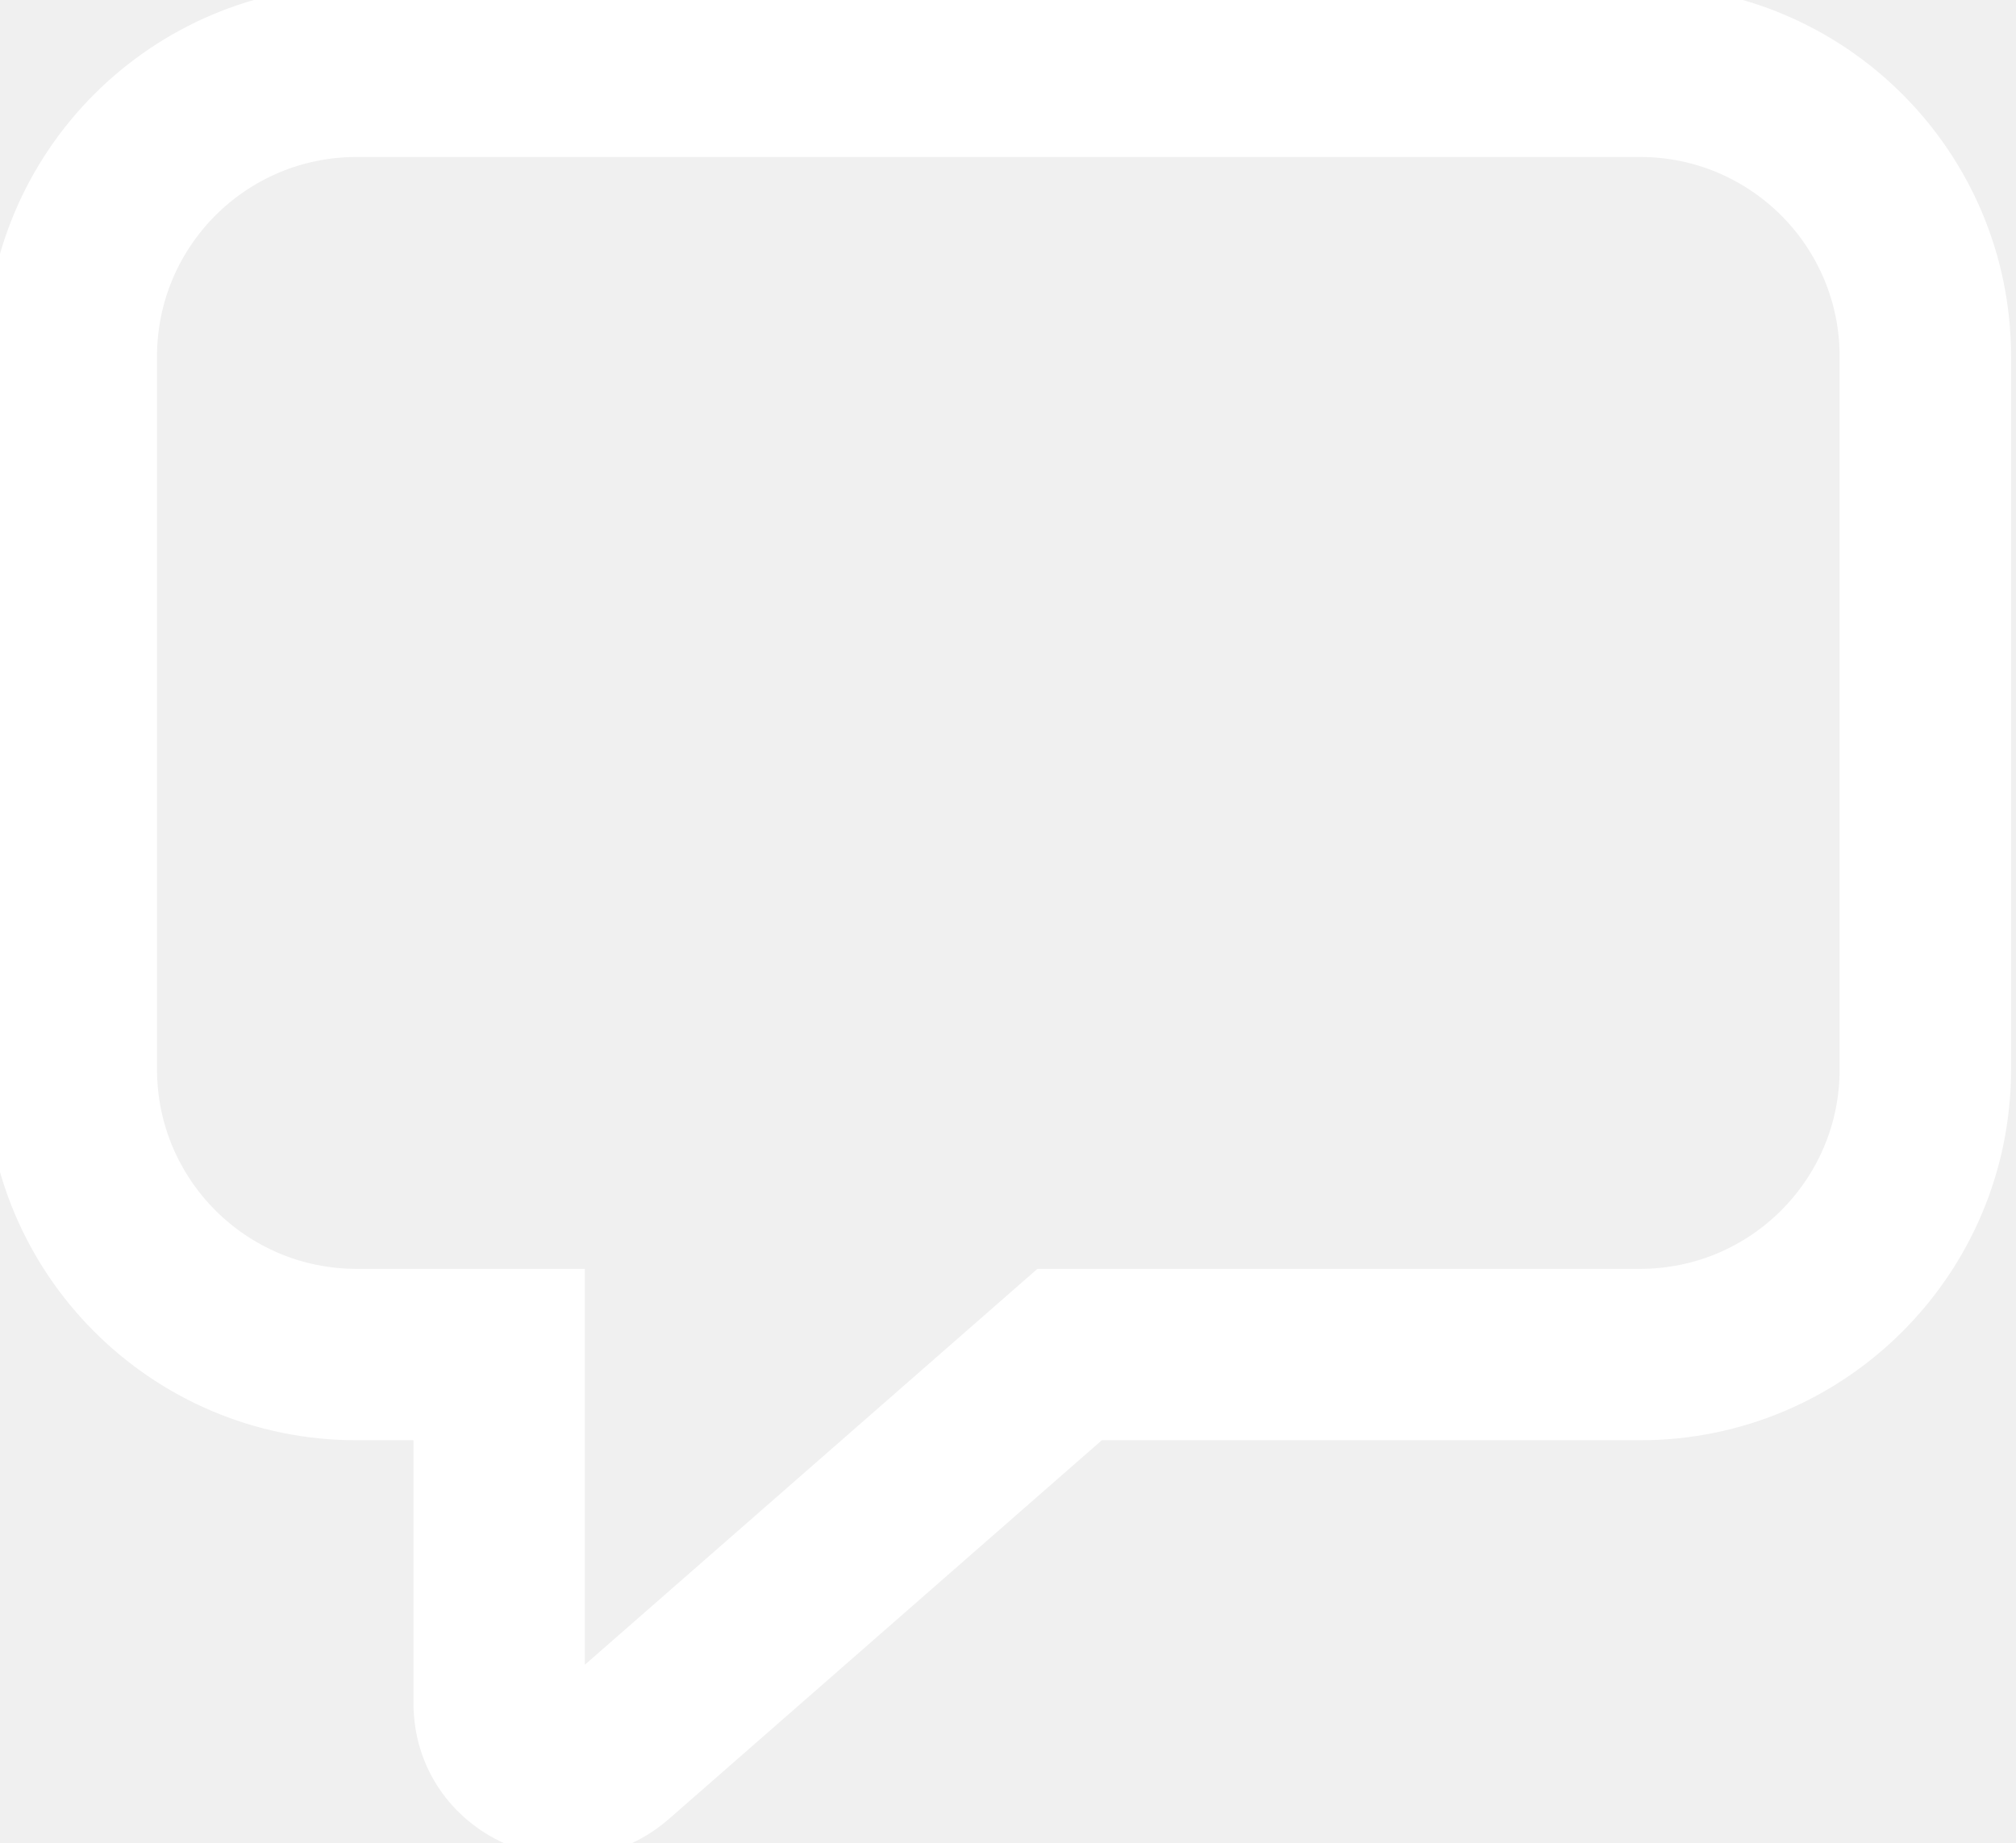
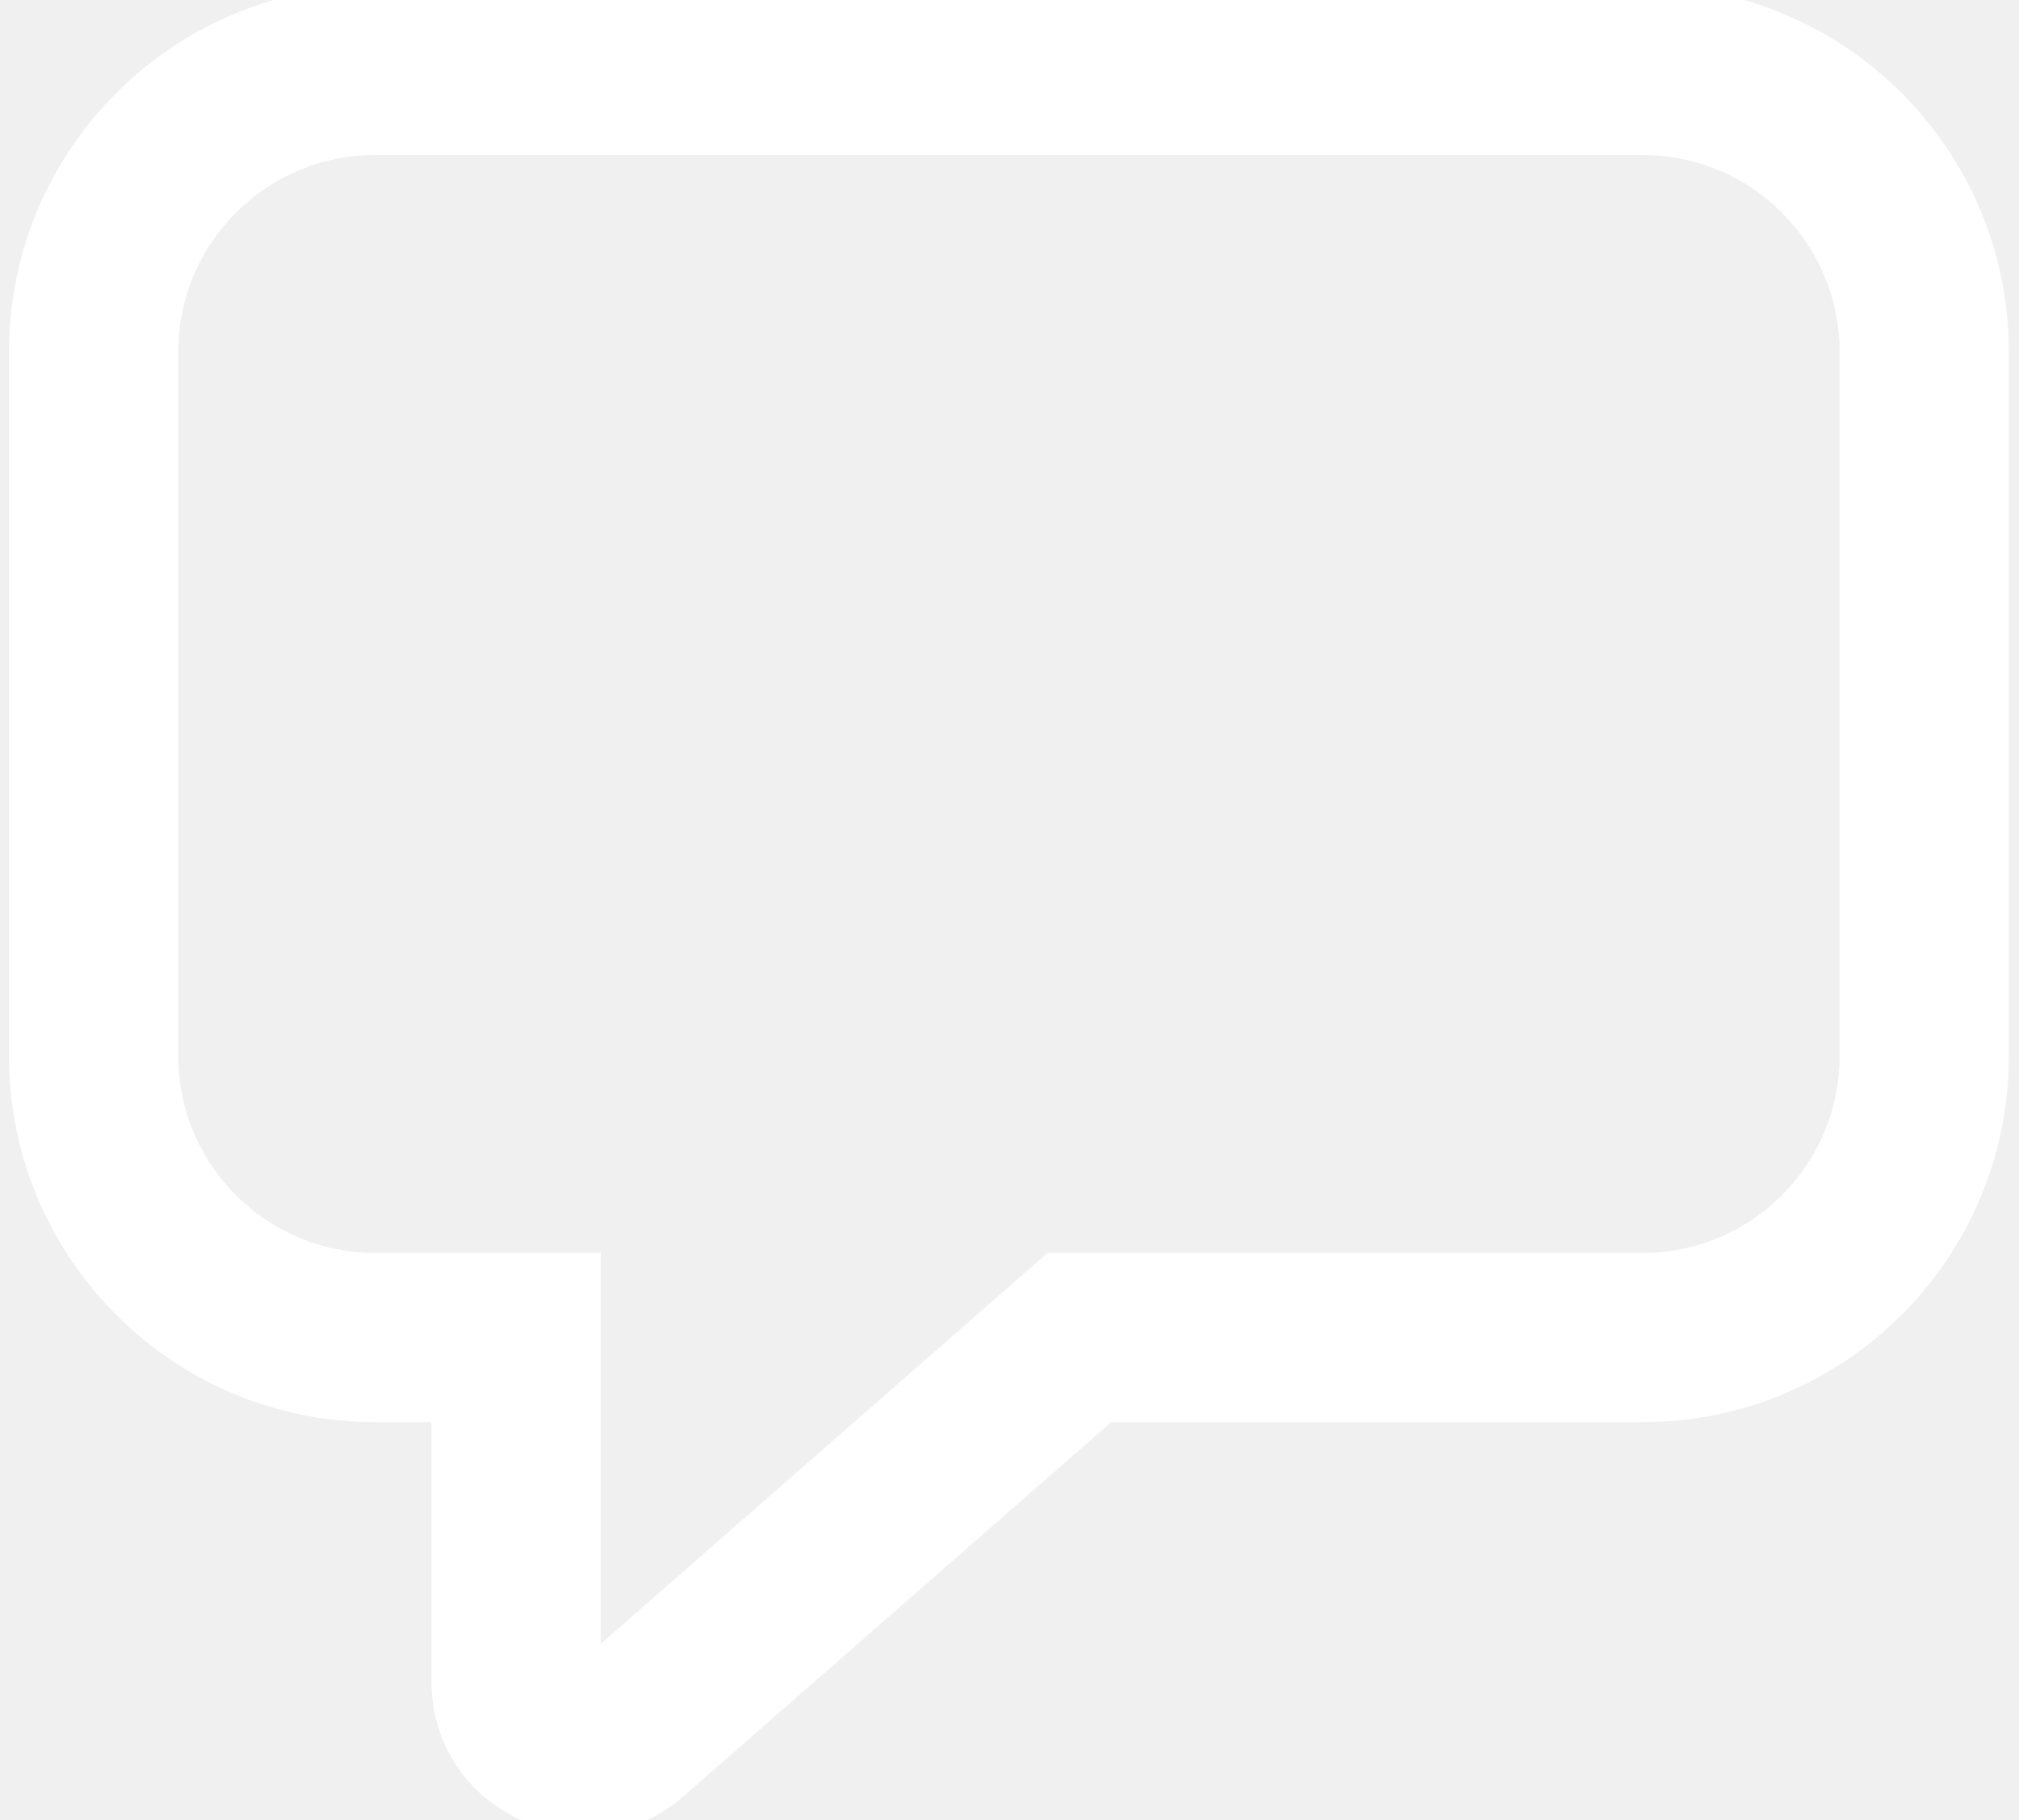
- <svg xmlns="http://www.w3.org/2000/svg" width="70" height="64" viewBox="0 0 70 64" fill="none">
-   <path d="M0 12.38C0 5.543 5.543 0 12.38 0H56.948C63.785 0 69.328 5.543 69.328 12.38V37.14C69.328 43.977 63.785 49.52 56.948 49.52H38.07L22.905 62.79C19.767 65.535 14.856 63.307 14.856 59.138V49.52H12.38C5.543 49.52 0 43.977 0 37.14V12.38ZM12.38 4.952C8.278 4.952 4.952 8.278 4.952 12.38V37.14C4.952 41.242 8.278 44.568 12.38 44.568H19.808V58.919L36.209 44.568H56.948C61.05 44.568 64.376 41.242 64.376 37.14V12.38C64.376 8.278 61.05 4.952 56.948 4.952H12.38Z" fill="white" />
-   <path d="M0 12.38C0 5.543 5.543 0 12.38 0H56.948C63.785 0 69.328 5.543 69.328 12.38V37.14C69.328 43.977 63.785 49.52 56.948 49.52H38.07L22.905 62.79C19.767 65.535 14.856 63.307 14.856 59.138V49.52H12.38C5.543 49.52 0 43.977 0 37.14V12.38ZM12.38 4.952C8.278 4.952 4.952 8.278 4.952 12.38V37.14C4.952 41.242 8.278 44.568 12.38 44.568H19.808V58.919L36.209 44.568H56.948C61.05 44.568 64.376 41.242 64.376 37.14V12.38C64.376 8.278 61.05 4.952 56.948 4.952H12.38Z" stroke="white" />
+ <svg xmlns="http://www.w3.org/2000/svg" width="71" height="64" viewBox="0 0 71 64" fill="none">
+   <path d="M0.816 12.38C0.816 5.543 6.359 0 13.196 0H57.764C64.601 0 70.144 5.543 70.144 12.38V37.14C70.144 43.977 64.601 49.52 57.764 49.52H38.887L23.721 62.79C20.583 65.535 15.672 63.307 15.672 59.138V49.52H13.196C6.359 49.52 0.816 43.977 0.816 37.14V12.38ZM13.196 4.952C9.094 4.952 5.768 8.278 5.768 12.38V37.14C5.768 41.242 9.094 44.568 13.196 44.568H20.624V58.919L37.026 44.568H57.764C61.866 44.568 65.192 41.242 65.192 37.14V12.38C65.192 8.278 61.866 4.952 57.764 4.952H13.196Z" fill="white" />
+   <path d="M0.816 12.38C0.816 5.543 6.359 0 13.196 0H57.764C64.601 0 70.144 5.543 70.144 12.38V37.14C70.144 43.977 64.601 49.52 57.764 49.52H38.887L23.721 62.79C20.583 65.535 15.672 63.307 15.672 59.138V49.52H13.196C6.359 49.52 0.816 43.977 0.816 37.14V12.38ZM13.196 4.952C9.094 4.952 5.768 8.278 5.768 12.38V37.14C5.768 41.242 9.094 44.568 13.196 44.568H20.624V58.919L37.026 44.568H57.764C61.866 44.568 65.192 41.242 65.192 37.14V12.38C65.192 8.278 61.866 4.952 57.764 4.952H13.196Z" stroke="white" />
</svg>
